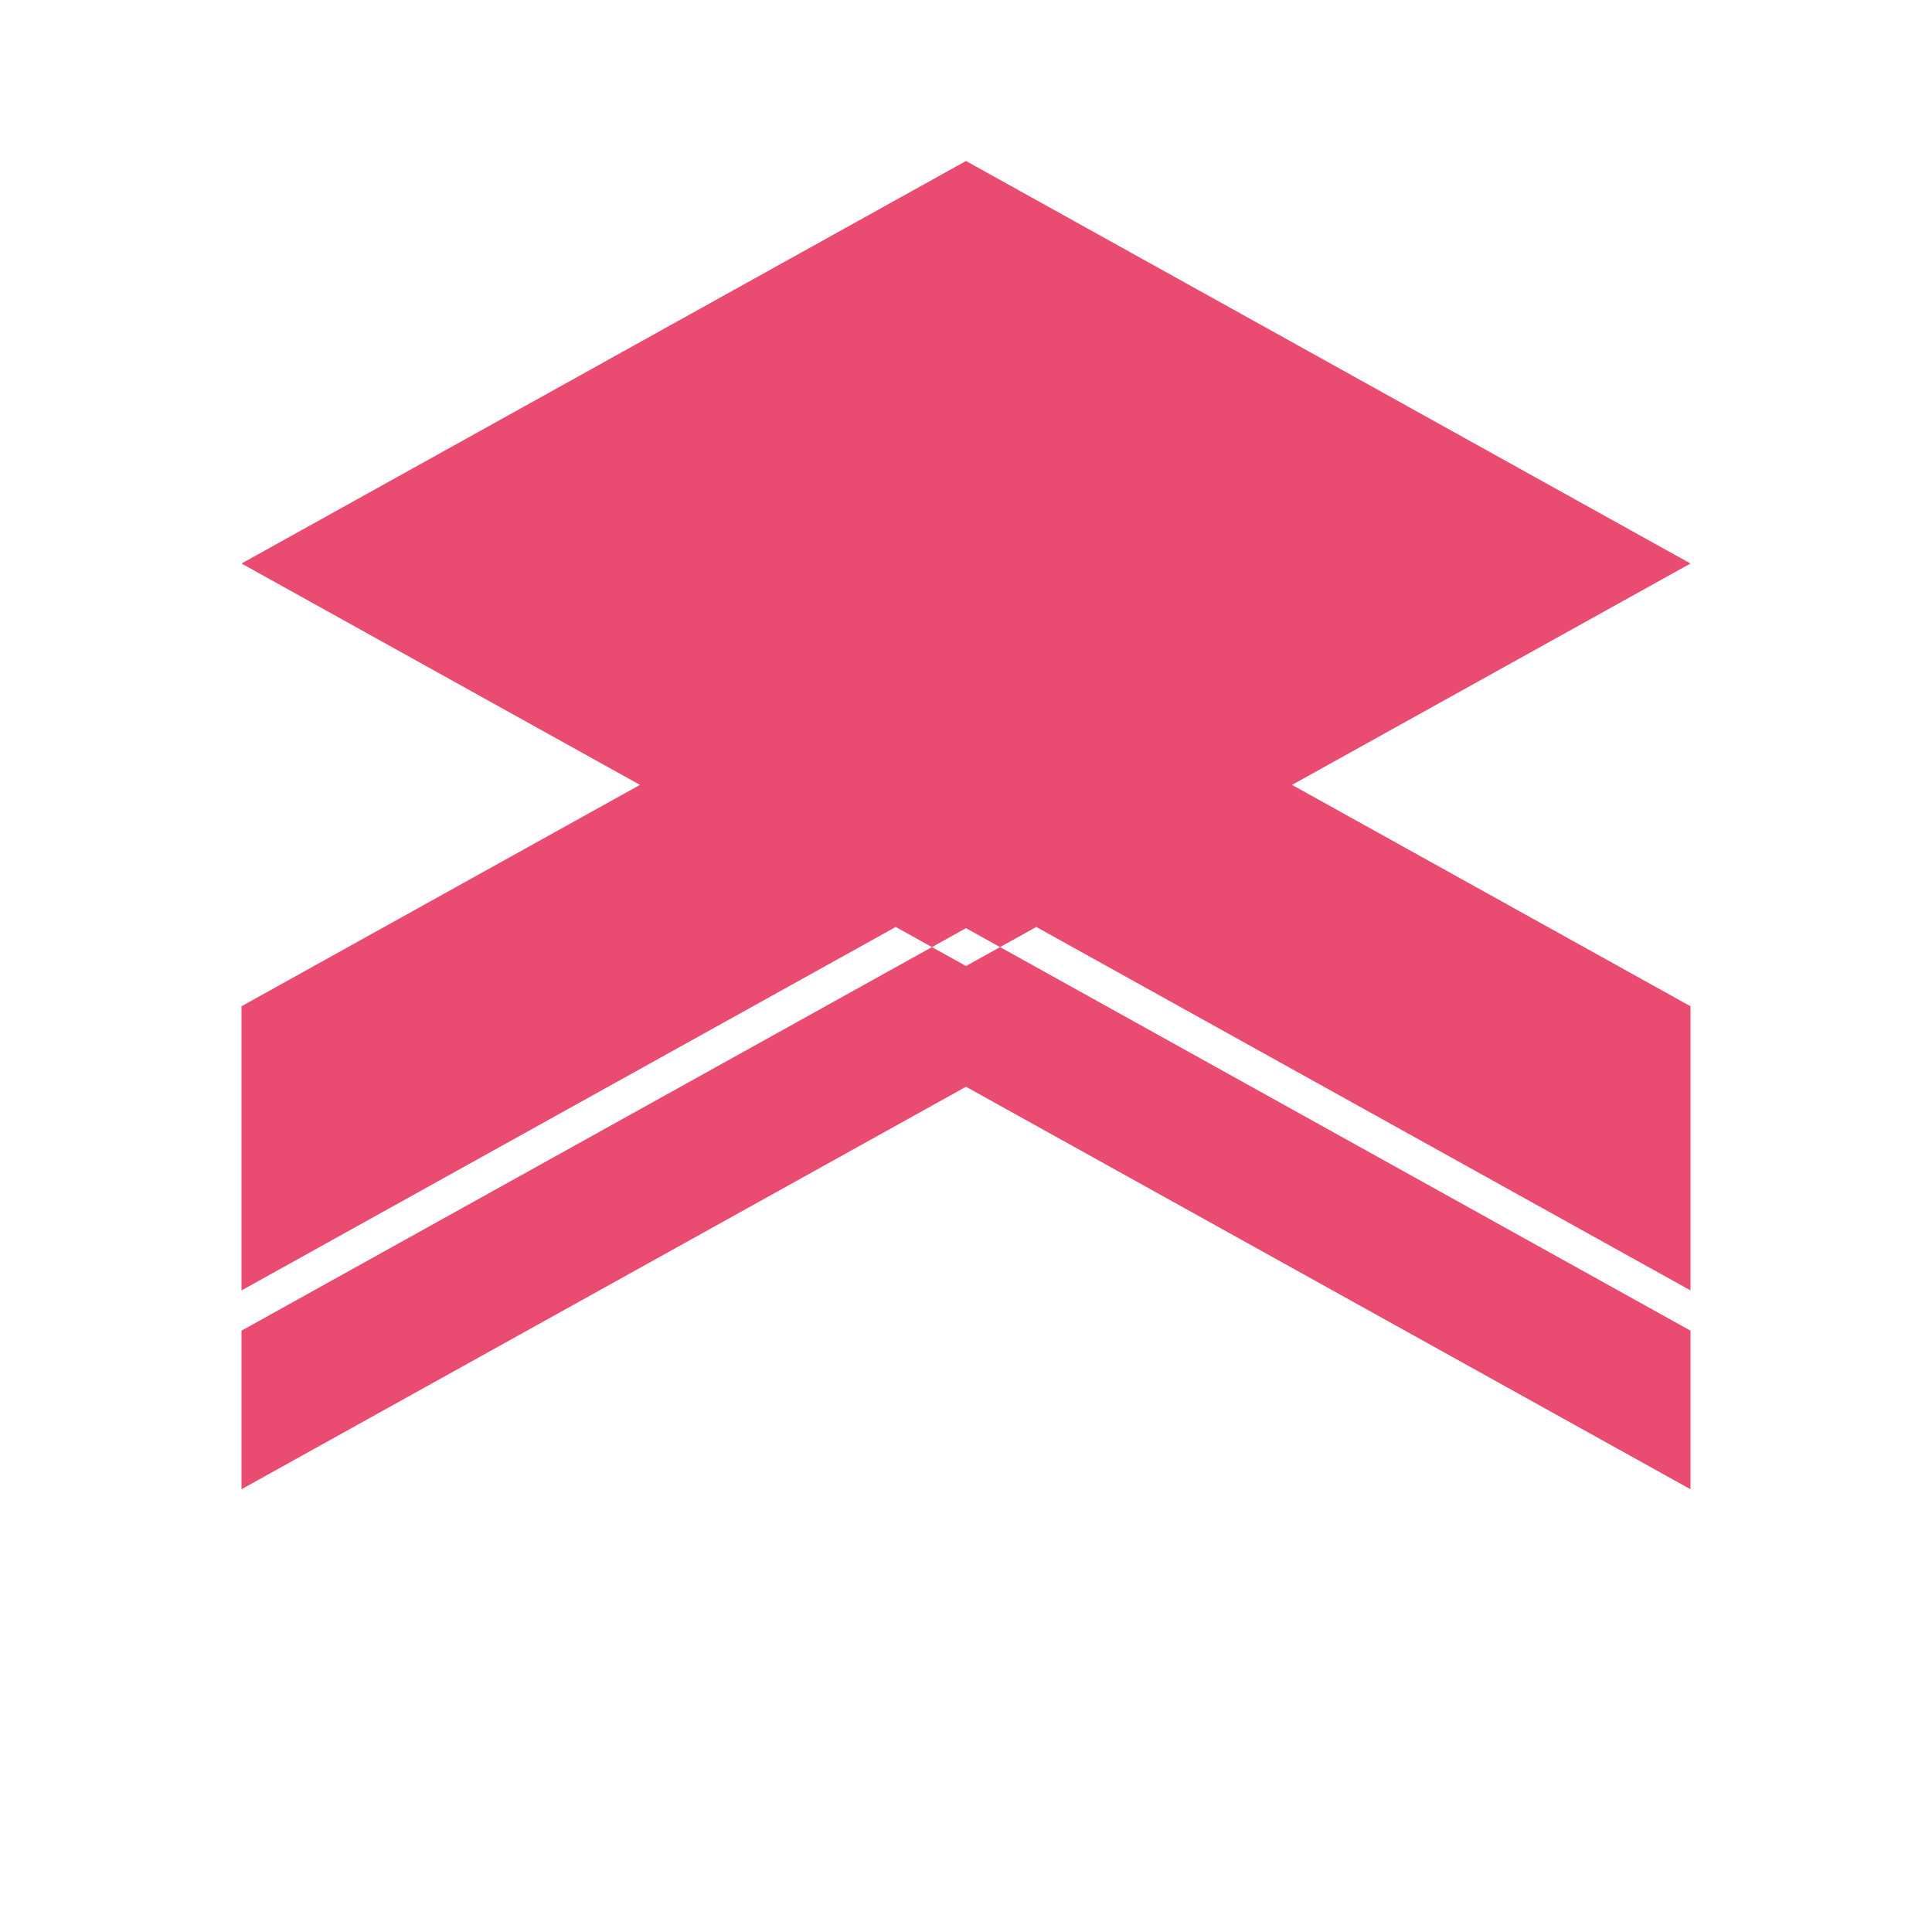
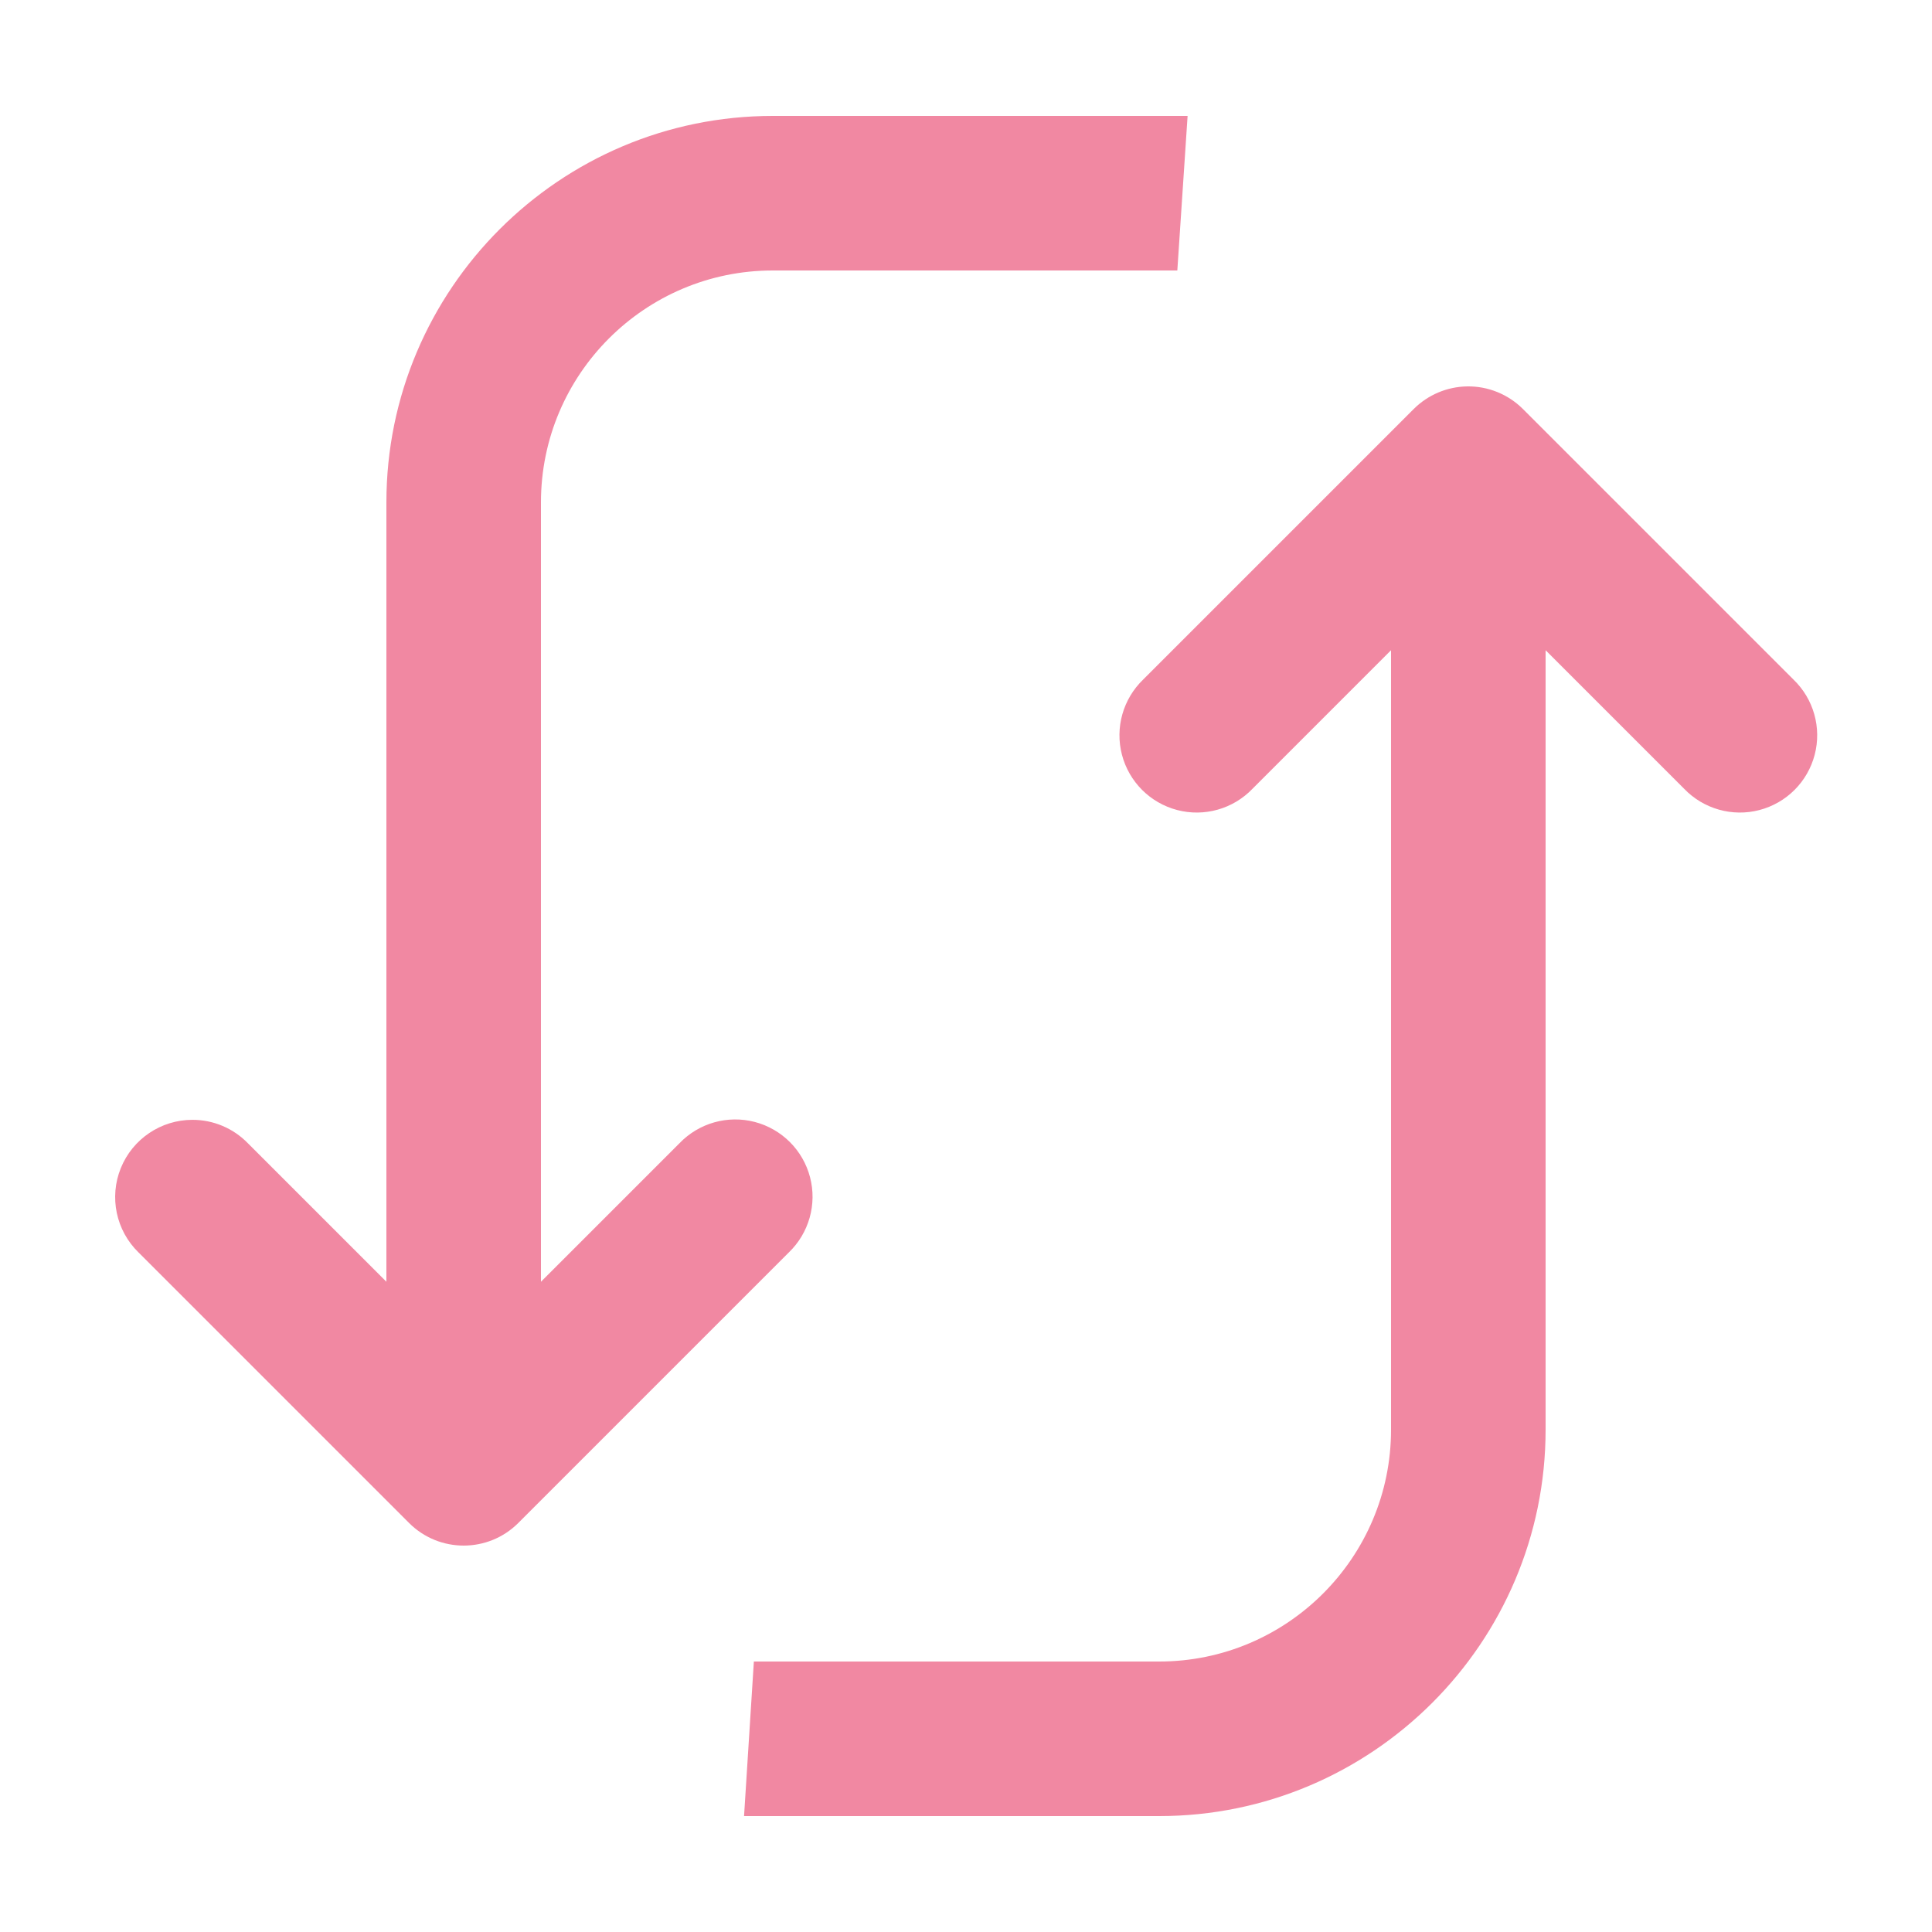
- <svg xmlns="http://www.w3.org/2000/svg" width="24" height="24" viewBox="0 0 24 24" version="1.1" id="svg6">
-   <defs id="defs10" />
-   <path d="M21 16.03V12.5L12 7.5L3 12.5V16.03L12 11.03L21 16.03ZM12 2L3 7L12 12L21 7L12 2ZM3 18.5V16.53L12 11.53L21 16.53V18.5L12 13.5L3 18.5Z" fill="#FF6D5A" id="path2" style="fill:#ea4b71;fill-opacity:1" />
+ <svg xmlns="http://www.w3.org/2000/svg" viewBox="0,0,256,256" width="256px" height="256px" fill-rule="nonzero">
+   <g fill="#f188a2" fill-rule="nonzero" stroke="none" stroke-width="1" stroke-linecap="butt" stroke-linejoin="miter" stroke-miterlimit="10" stroke-dasharray="" stroke-dashoffset="0" font-family="none" font-weight="none" font-size="none" text-anchor="none" style="mix-blend-mode: normal">
+     <g transform="scale(5.12,5.12)">
+       <path d="M20,3c-5.514,0 -10,4.486 -10,10v20.172l-3.586,-3.586c-0.377,-0.388 -0.895,-0.606 -1.436,-0.605c-0.813,0.001 -1.545,0.495 -1.851,1.248c-0.306,0.754 -0.124,1.618 0.459,2.185l7,7c0.781,0.781 2.047,0.781 2.828,0l7,-7c0.522,-0.502 0.733,-1.247 0.55,-1.947c-0.183,-0.701 -0.73,-1.248 -1.431,-1.431c-0.701,-0.183 -1.446,0.028 -1.947,0.55l-3.586,3.586v-20.172c0,-3.309 2.691,-6 6,-6h10.469l0.266,-4zM37.971,10c-0.52,0.008 -1.017,0.218 -1.385,0.586l-7,7c-0.522,0.502 -0.733,1.247 -0.55,1.947c0.183,0.701 0.73,1.248 1.431,1.431c0.701,0.183 1.446,-0.028 1.947,-0.55l3.586,-3.586v20.172c0,3.309 -2.691,6 -6,6h-10.49l-0.254,4h10.744c5.514,0 10,-4.486 10,-10v-20.172l3.586,3.586c0.502,0.522 1.247,0.733 1.947,0.55c0.701,-0.183 1.248,-0.73 1.431,-1.431c0.183,-0.701 -0.028,-1.446 -0.55,-1.947l-7,-7c-0.382,-0.382 -0.903,-0.594 -1.443,-0.586z" />
+     </g>
+   </g>
</svg>
